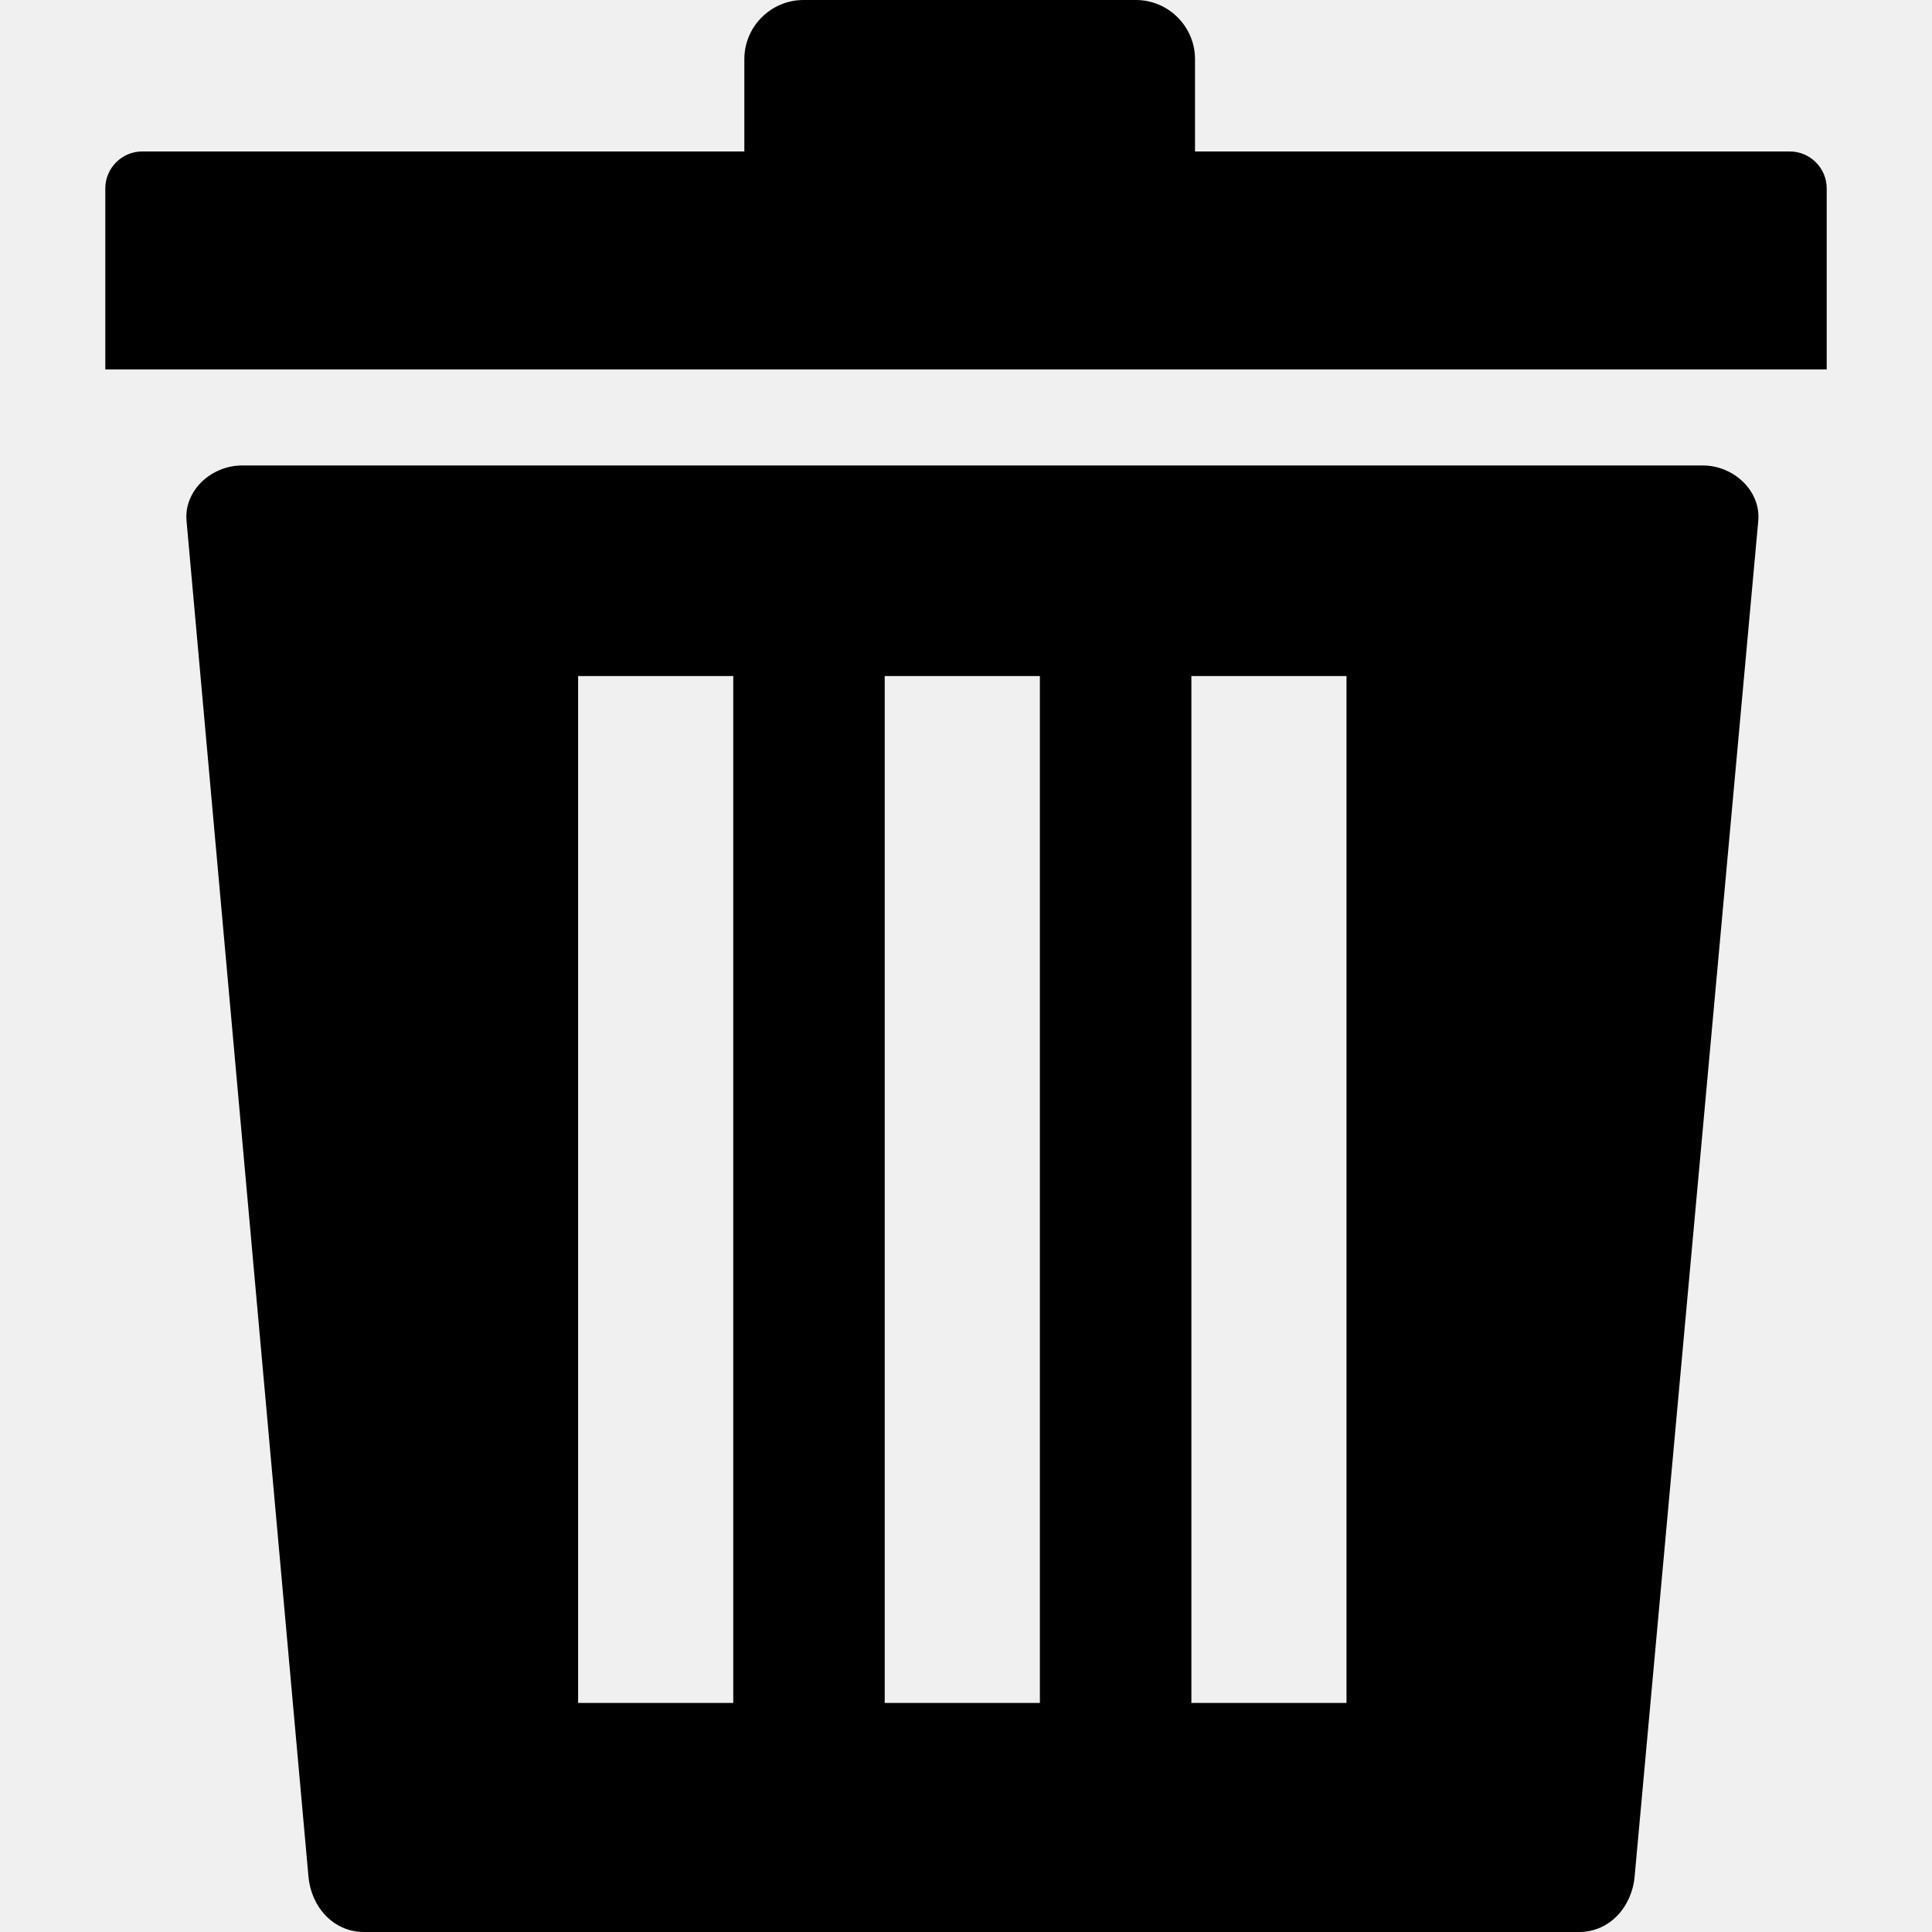
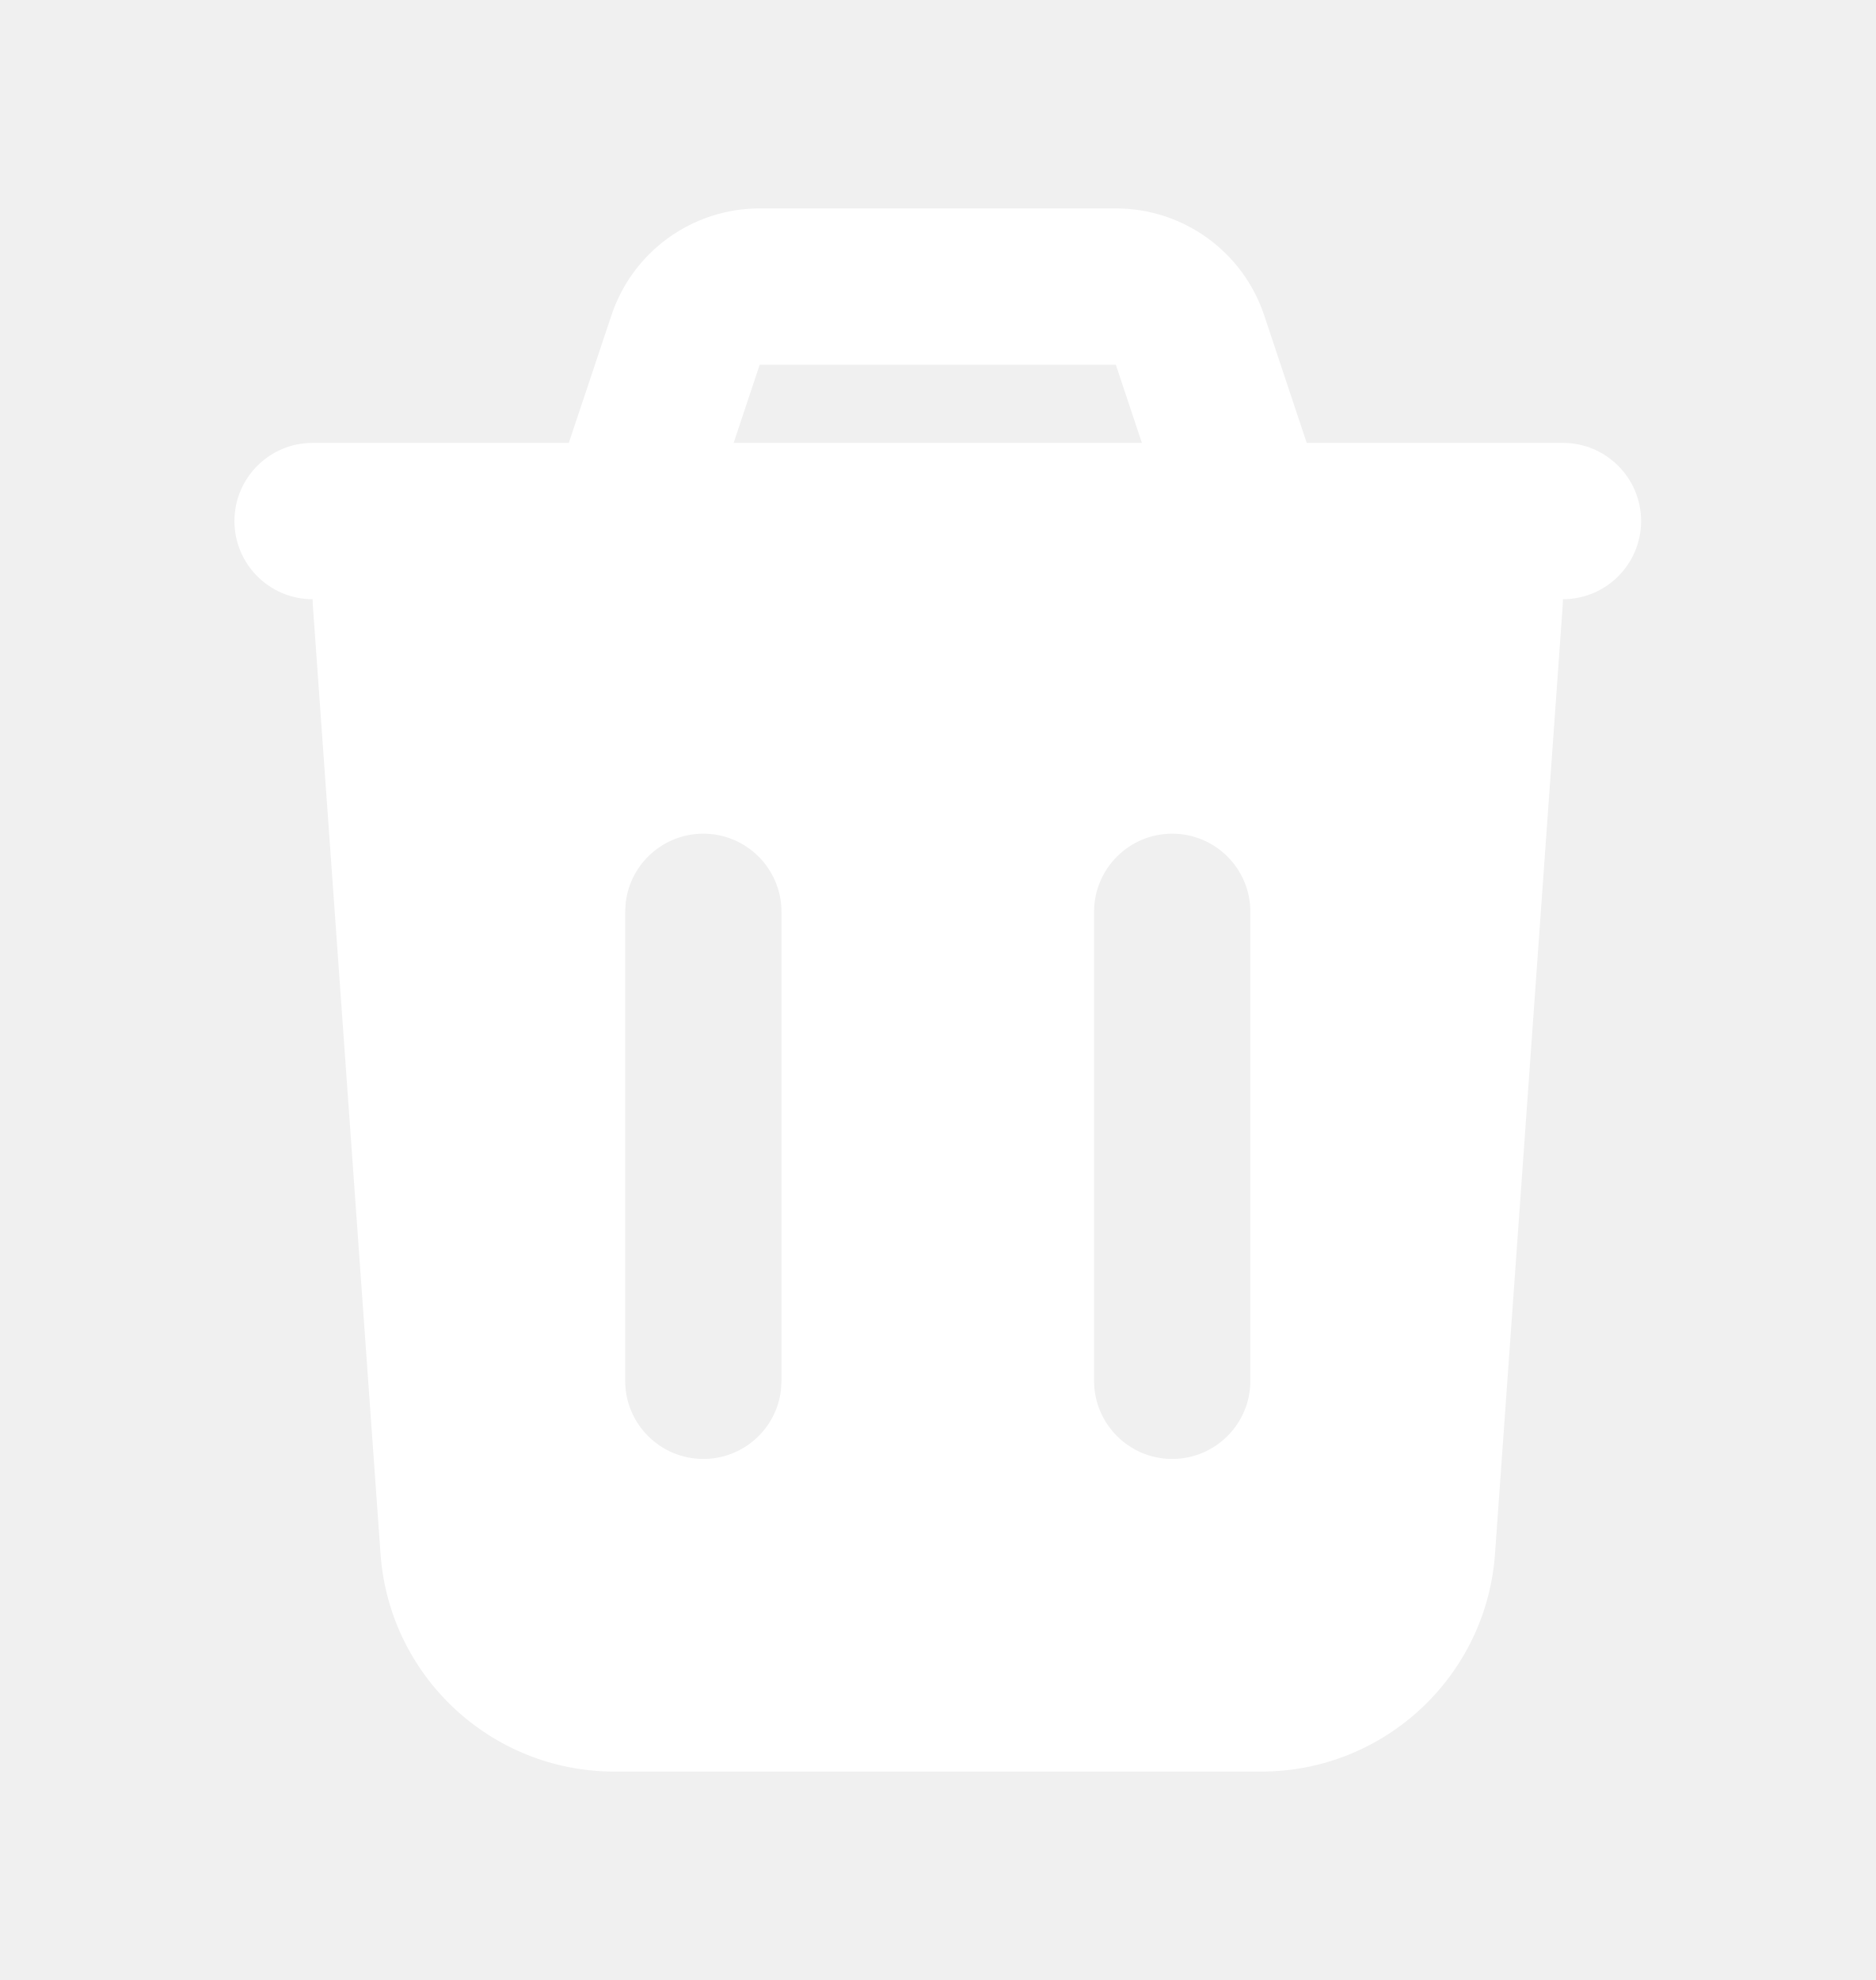
- <svg xmlns="http://www.w3.org/2000/svg" version="1.1" id="Layer_1" x="0px" y="0px" width="16px" height="16px" viewBox="0 0 109.484 122.88" enable-background="new 0 0 109.484 122.88" xml:space="preserve">
-   <g>
-     <path fill-rule="evenodd" clip-rule="#868FA0" d="M2.347,9.633h38.297V3.76c0-2.068,1.689-3.76,3.76-3.76h21.144 c2.07,0,3.76,1.691,3.76,3.76v5.874h37.83c1.293,0,2.347,1.057,2.347,2.349v11.514H0V11.982C0,10.69,1.055,9.633,2.347,9.633 L2.347,9.633z M8.69,29.605h92.921c1.937,0,3.696,1.599,3.521,3.524l-7.864,86.229c-0.174,1.926-1.59,3.521-3.523,3.521h-77.3 c-1.934,0-3.352-1.592-3.524-3.521L5.166,33.129C4.994,31.197,6.751,29.605,8.69,29.605L8.69,29.605z M69.077,42.998h9.866v65.314 h-9.866V42.998L69.077,42.998z M30.072,42.998h9.867v65.314h-9.867V42.998L30.072,42.998z M49.572,42.998h9.869v65.314h-9.869 V42.998L49.572,42.998z" />
+ <svg xmlns="http://www.w3.org/2000/svg" width="18" height="19" viewBox="0 0 18 19" fill="none">
+   <g clip-path="url(#clip0_2051_101489)">
+     <path fill-rule="evenodd" clip-rule="evenodd" d="M10.709 2C11.355 2 11.928 2.413 12.133 3.026L12.541 4.25H15C15.414 4.25 15.75 4.586 15.75 5C15.75 5.414 15.414 5.75 15 5.75L14.998 5.803L14.348 14.91C14.264 16.088 13.284 17 12.103 17H5.897C4.716 17 3.736 16.088 3.652 14.91L3.002 5.803C3.001 5.786 3 5.768 3 5.75C2.586 5.75 2.25 5.414 2.25 5C2.25 4.586 2.586 4.25 3 4.25H5.459L5.868 3.026C6.072 2.413 6.645 2 7.291 2H10.709ZM6.75 8C6.365 8 6.048 8.29 6.005 8.663L6 8.75V13.25C6 13.664 6.336 14 6.75 14C7.135 14 7.452 13.71 7.495 13.338L7.5 13.25V8.75C7.5 8.336 7.164 8 6.75 8ZM11.25 8C10.836 8 10.5 8.336 10.5 8.75V13.25C10.5 13.664 10.836 14 11.25 14C11.664 14 12 13.664 12 13.25V8.75C12 8.336 11.664 8 11.25 8ZM10.709 3.5H7.291L7.041 4.25H10.959L10.709 3.5Z" fill="white" />
  </g>
+   <defs>
+     <clipPath id="clip0_2051_101489">
+       <rect width="18" height="18" fill="white" transform="translate(0 0.5)" />
+     </clipPath>
+   </defs>
</svg>
